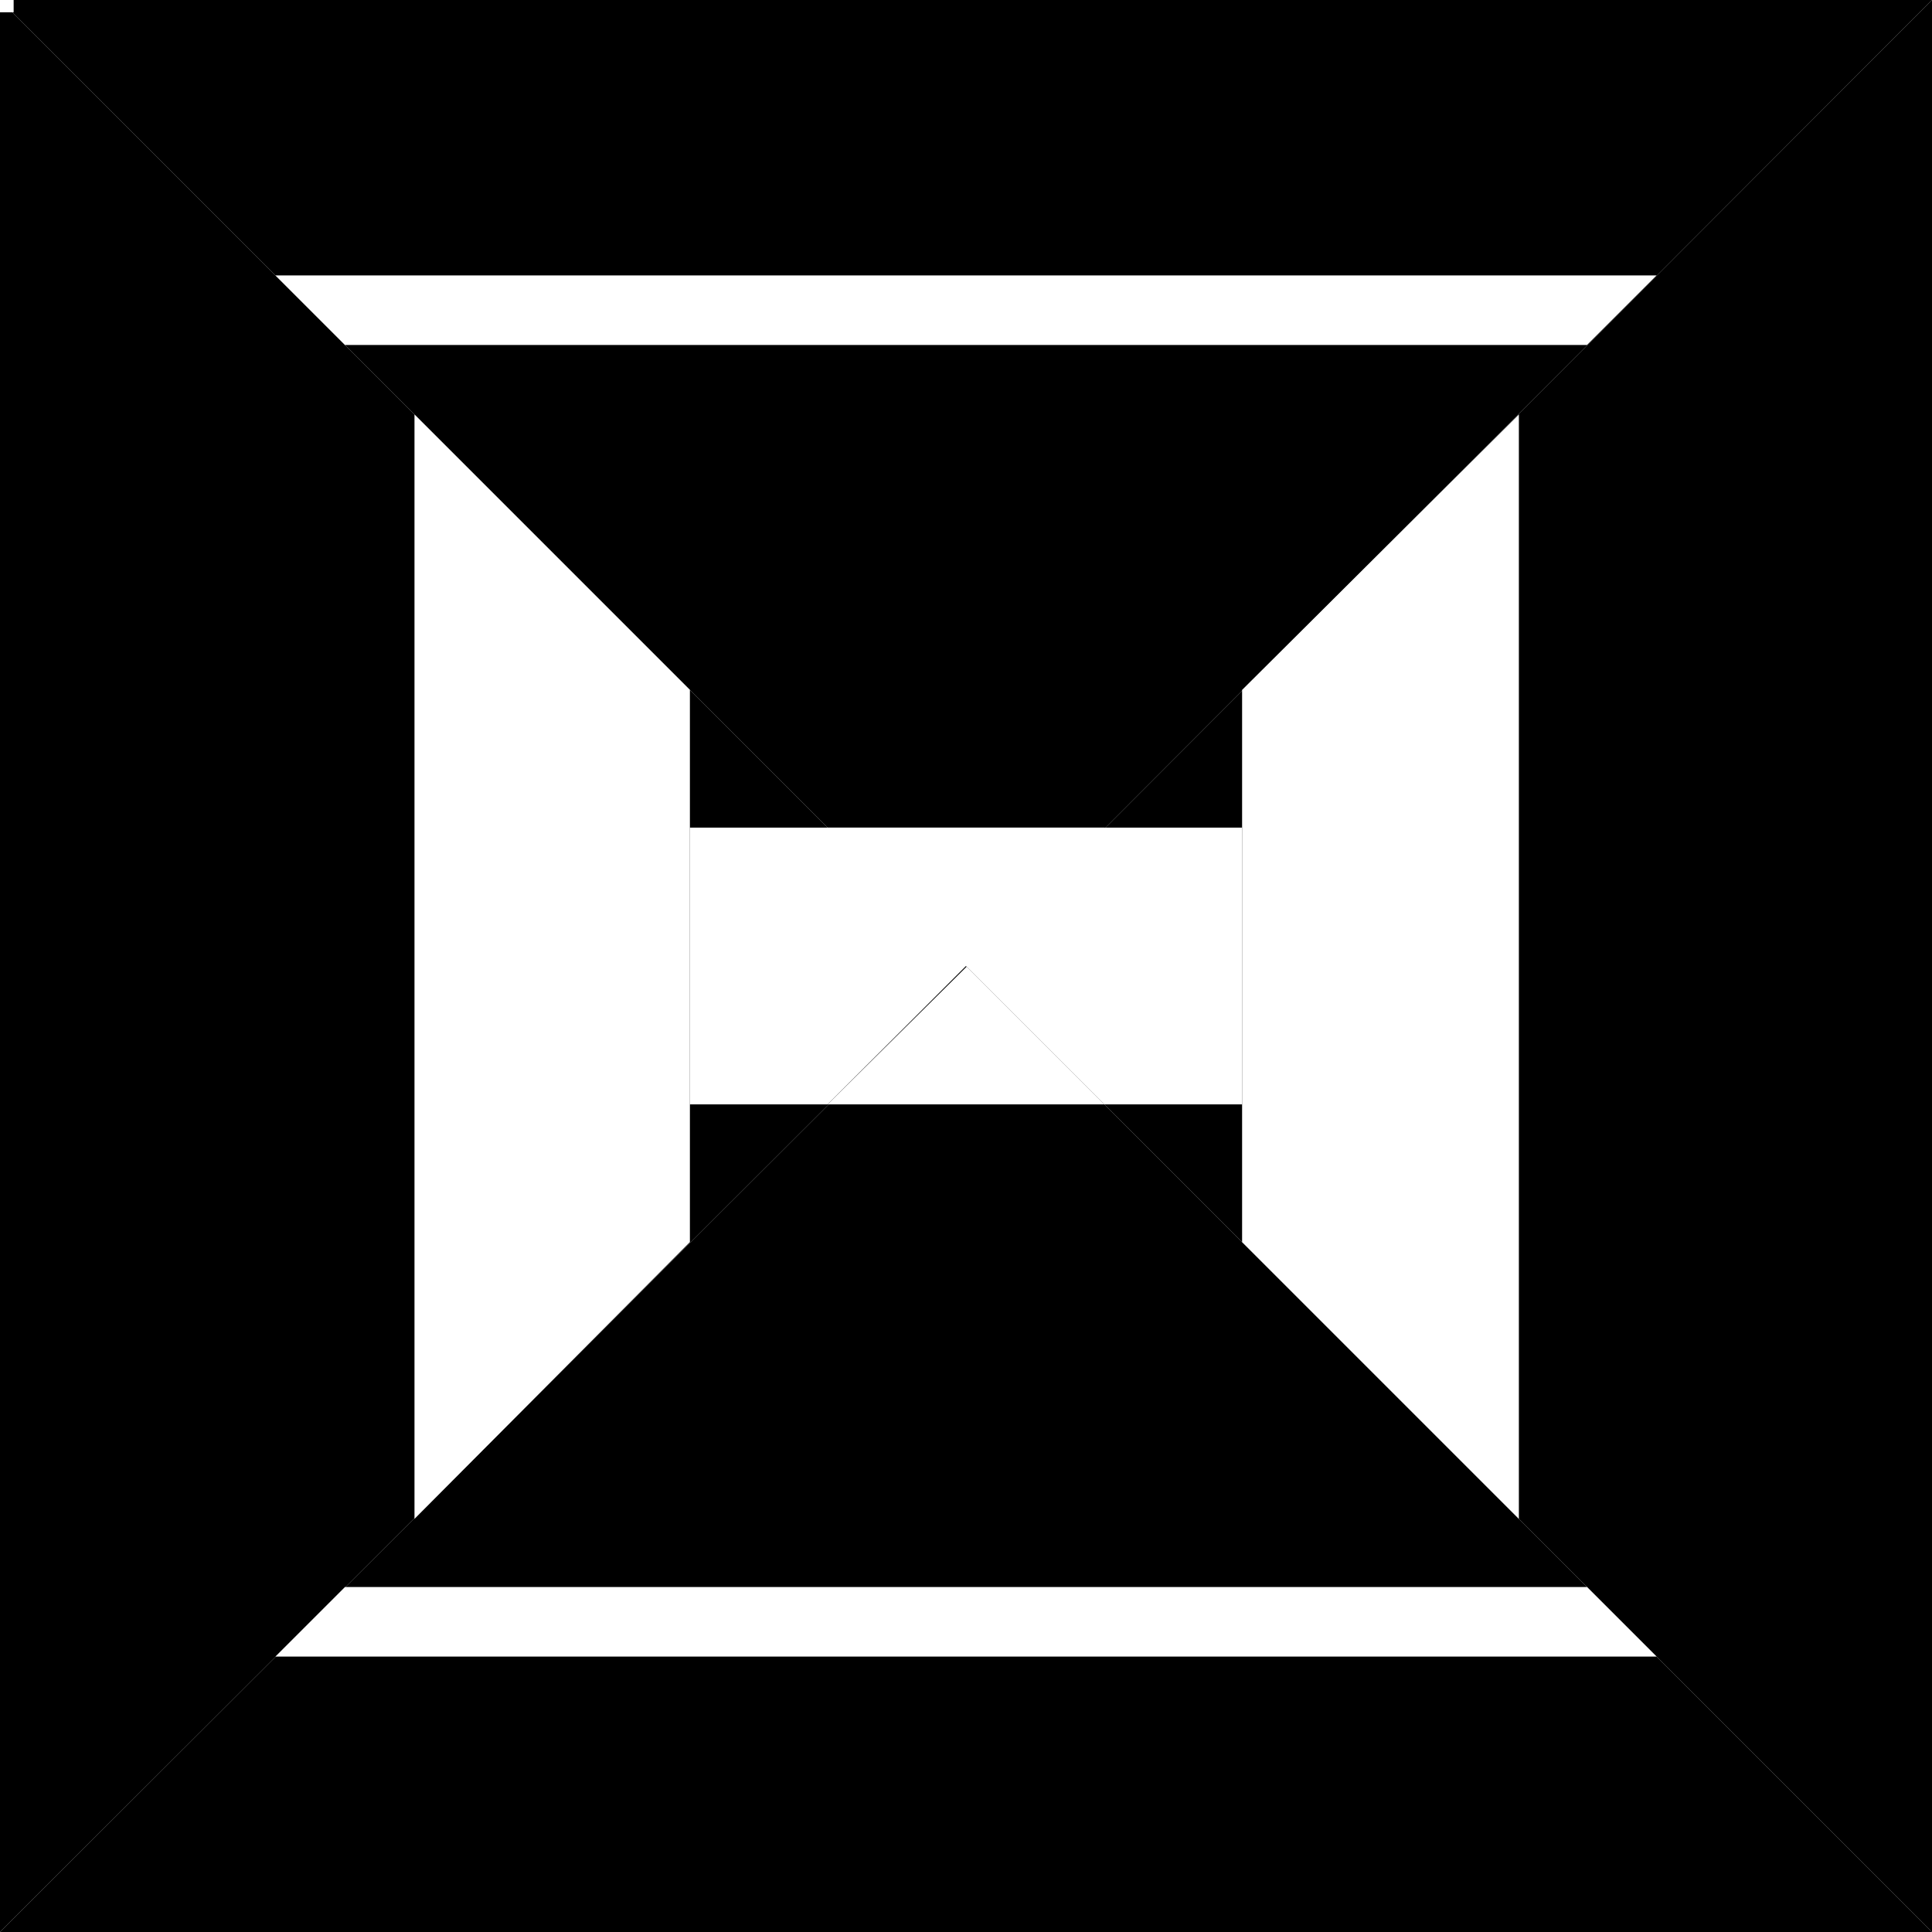
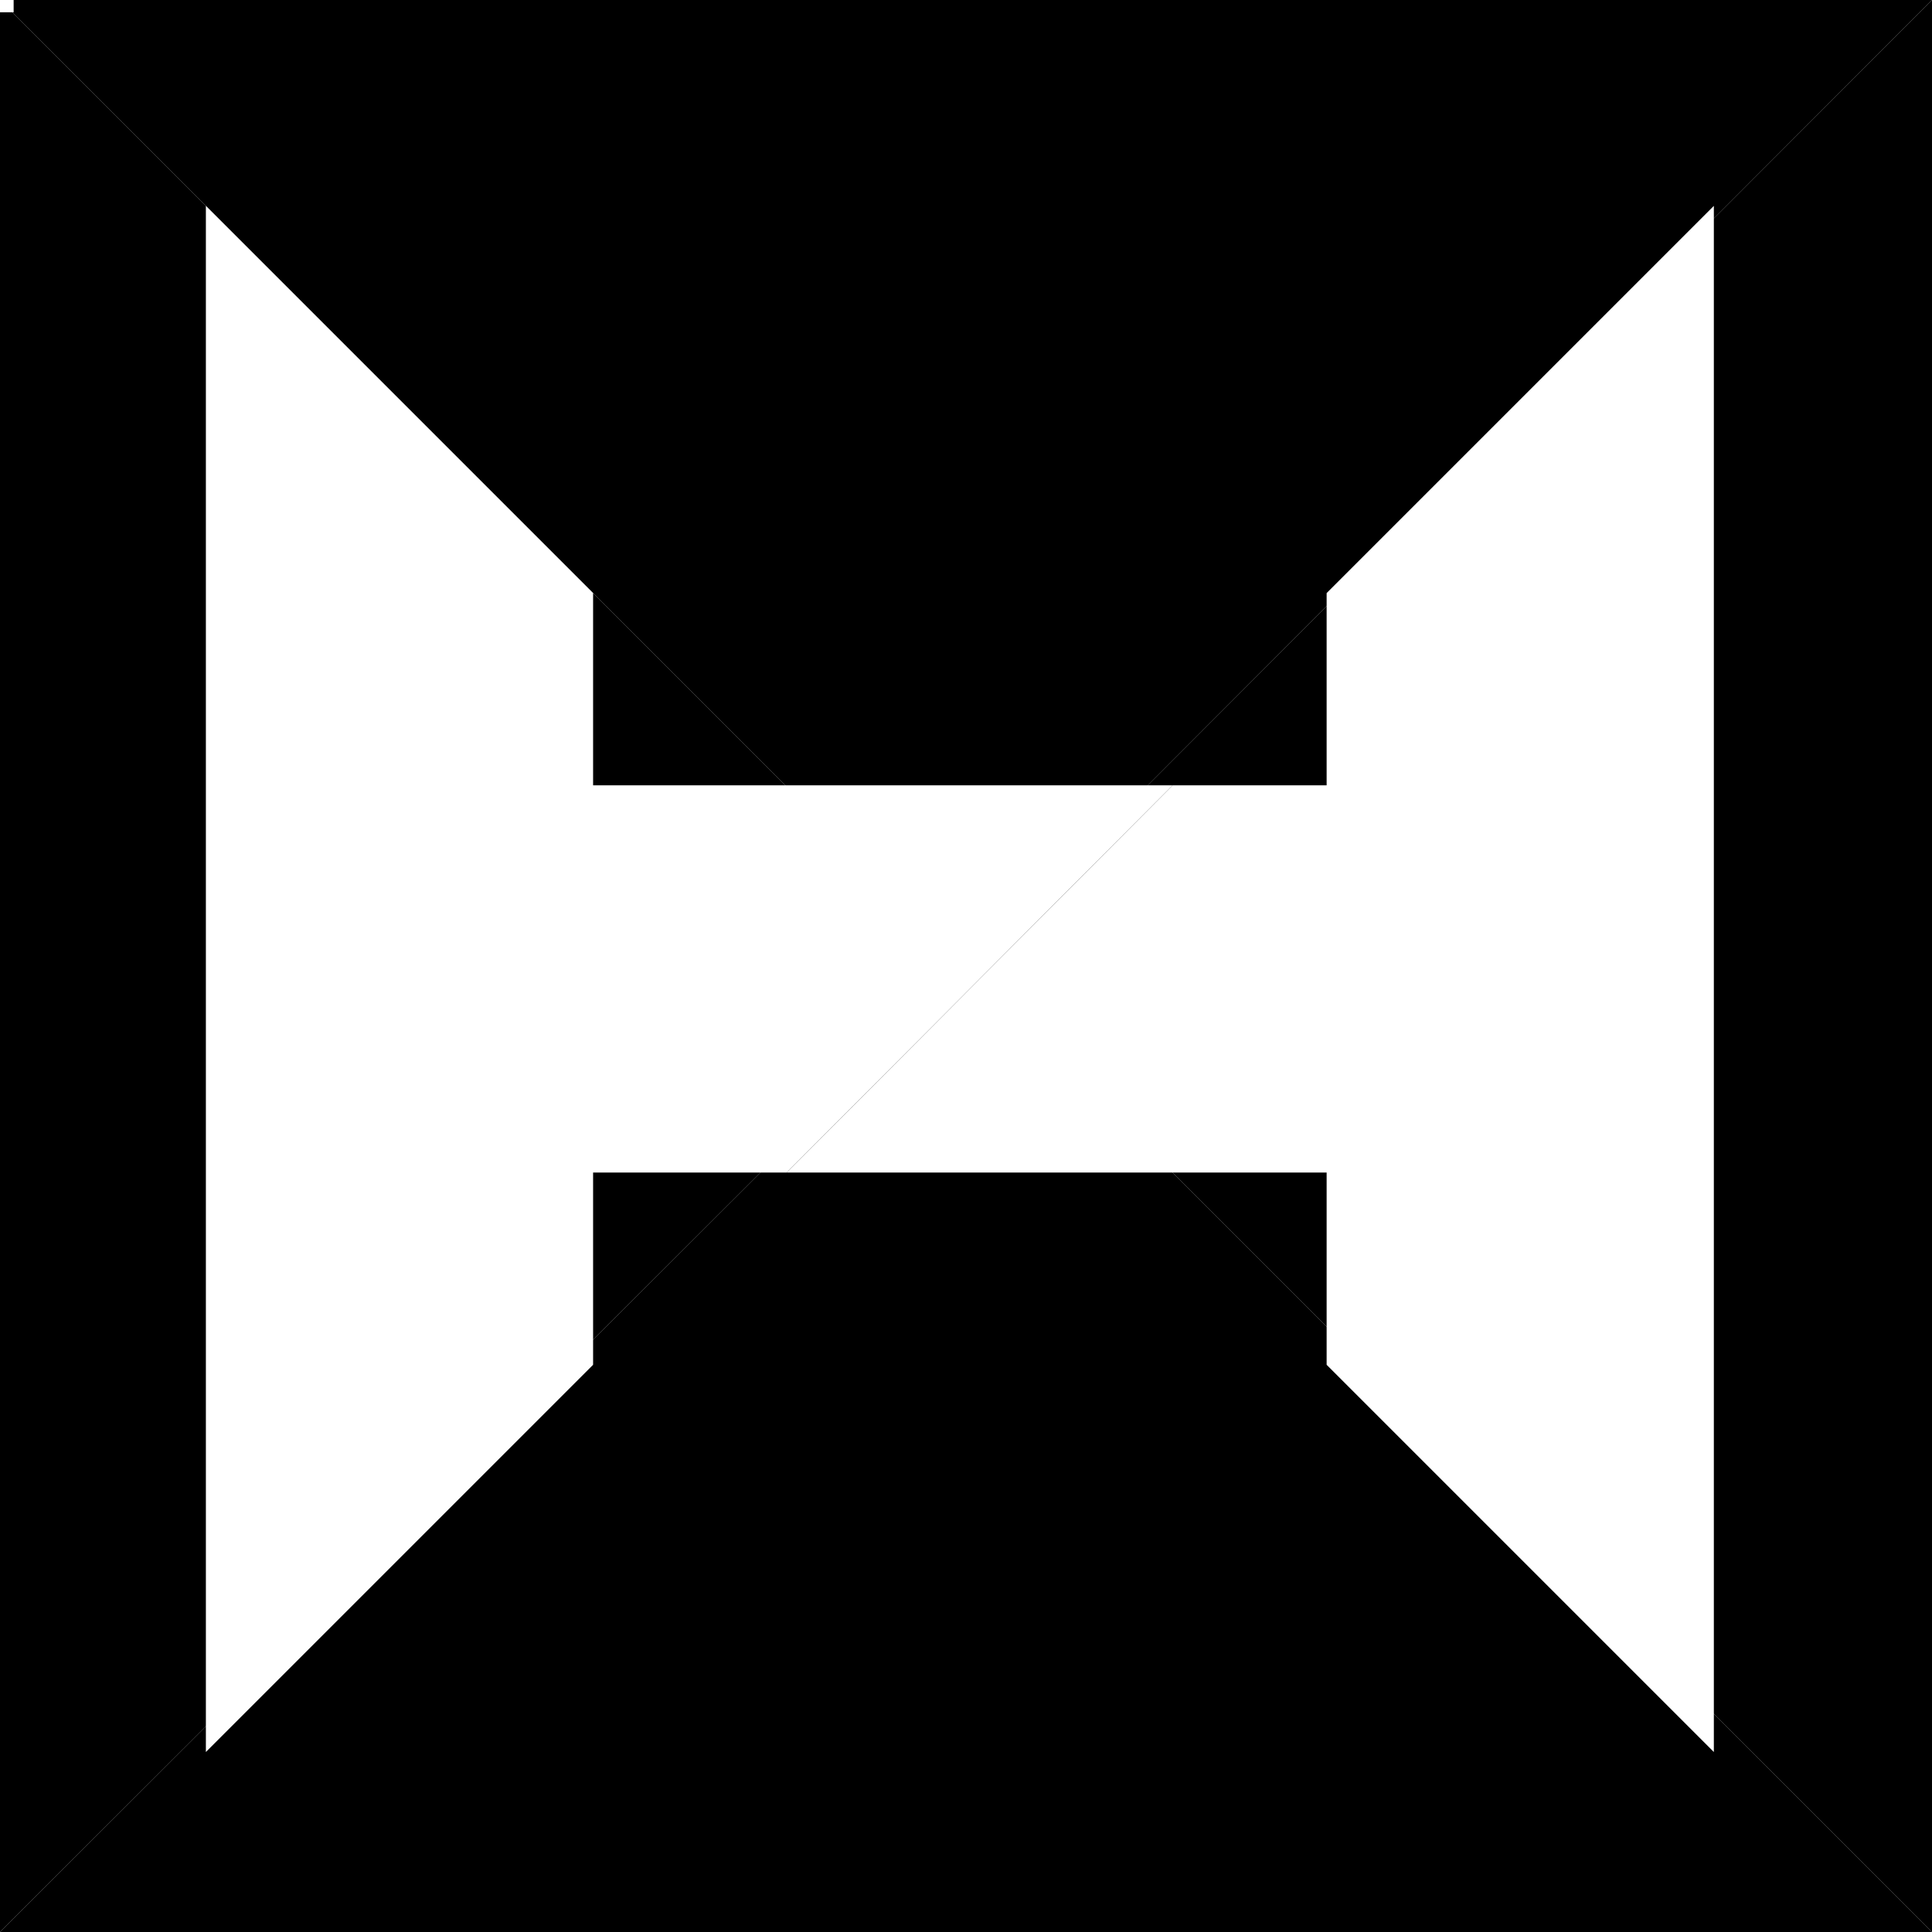
<svg xmlns="http://www.w3.org/2000/svg" version="1.1" x="0px" y="0px" viewBox="0 0 141.7 141.7" style="enable-background:new 0 0 141.7 141.7;" xml:space="preserve">
  <style type="text/css">
	.st0{display:none;}
	.st1{display:inline;fill:#00983A;stroke:#FFFFFF;stroke-miterlimit:10;}
	.st2{display:inline;fill:#E30613;stroke:#FFFFFF;stroke-miterlimit:10;}
	.st3{display:inline;fill:#EA5B0C;stroke:#FFFFFF;stroke-miterlimit:10;}
	.st4{display:inline;fill:#FFDE00;stroke:#FFFFFF;stroke-miterlimit:10;}
	.st5{display:inline;fill:#27348B;stroke:#FFFFFF;stroke-miterlimit:10;}
	.st6{display:inline;fill:#82368C;stroke:#FFFFFF;stroke-miterlimit:10;}
	.st7{display:inline;}
	.st8{fill:#1D1D1B;}
	.st9{fill:none;stroke:#1D1D1B;stroke-linecap:round;stroke-miterlimit:10;}
	.st10{display:inline;fill:#1D1D1B;}
	.st11{display:inline;fill:none;stroke:#1D1D1B;stroke-linecap:round;stroke-miterlimit:10;}
	.st12{display:inline;fill:#3AAA35;}
	.st13{display:inline;fill:#FFFFFF;}
	.st14{fill:#FFFFFF;}
	.st15{display:inline;fill:#FFFFFF;stroke:#1D1D1B;stroke-linecap:square;stroke-miterlimit:10;}
	.st16{display:inline;fill:none;stroke:#1D1D1B;stroke-linecap:square;stroke-miterlimit:10;}
	.st17{fill:none;stroke:#1D1D1B;stroke-miterlimit:10;}
	.st18{fill:url(#SVGID_1_);}
	.st19{fill:url(#SVGID_2_);}
	.st20{fill:url(#SVGID_3_);}
	.st21{fill:url(#SVGID_4_);}
	.st22{fill:#1C8A90;}
	.st23{fill:#09B4BD;}
	.st24{fill:#82368C;}
	.st25{display:inline;fill:url(#SVGID_5_);}
	.st26{display:inline;fill:url(#SVGID_6_);stroke:#8C8C8C;}
	.st27{display:inline;fill:url(#SVGID_7_);stroke:#8C8C8C;}
	.st28{display:inline;fill:url(#SVGID_8_);stroke:#8C8C8C;}
	.st29{display:inline;fill:url(#SVGID_9_);stroke:#8C8C8C;}
	.st30{display:inline;fill:url(#SVGID_10_);stroke:#8C8C8C;}
	.st31{display:inline;fill:url(#SVGID_11_);stroke:#8C8C8C;}
	.st32{fill:url(#SVGID_12_);stroke:#8C8C8C;}
	.st33{fill:url(#SVGID_13_);}
	.st34{fill:url(#SVGID_14_);}
	.st35{fill:url(#SVGID_15_);}
	.st36{fill:url(#SVGID_16_);}
	.st37{fill:url(#SVGID_17_);}
	.st38{fill:url(#SVGID_18_);}
	.st39{fill:url(#SVGID_19_);}
	.st40{fill:url(#SVGID_20_);}
	.st41{fill:url(#SVGID_21_);}
- 	.st42{fill:none;stroke:#FFFFFF;stroke-width:2;stroke-miterlimit:10;}
+ 	.st42{fill:url(#SVGID_22_);}
+ 	.st43{fill:url(#SVGID_23_);}
+ 	.st44{fill:url(#SVGID_24_);}
+ 	.st45{fill:url(#SVGID_25_);}
+ 	.st46{fill:url(#SVGID_26_);}
+ 	.st47{fill:url(#SVGID_27_);}
+ 	.st48{fill:url(#SVGID_28_);}
+ 	.st49{fill:url(#SVGID_29_);}
+ 	.st50{fill:none;stroke:#D60B52;stroke-width:3;stroke-miterlimit:10;}
+ 	.st51{fill:none;stroke:#FFFFFF;stroke-width:2;stroke-miterlimit:10;}
+ 	.st52{opacity:0.8;fill:#09B4BD;}
+ 	.st53{fill:url(#SVGID_30_);}
+ 	.st54{fill:url(#SVGID_31_);}
+ 	.st55{fill:url(#SVGID_32_);}
+ 	.st56{fill:url(#SVGID_33_);}
</style>
  <g id="Layer_1" class="st0">
    <rect x="88.8" y="-16" class="st15" width="28.3" height="28.3" />
    <rect x="88.8" y="12.4" class="st15" width="28.3" height="28.3" />
    <rect x="88.8" y="40.7" class="st15" width="28.3" height="28.3" />
    <rect x="117.2" y="12.4" class="st15" width="28.3" height="28.3" />
    <line class="st16" x1="88.8" y1="74.6" x2="88.8" y2="88.8" />
    <line class="st16" x1="88.8" y1="74.6" x2="88.8" y2="88.8" />
    <line class="st16" x1="69" y1="69" x2="83.2" y2="69" />
  </g>
  <g id="Layer_3" class="st0">
    <g class="st7">
      <linearGradient id="SVGID_1_" gradientUnits="userSpaceOnUse" x1="23.646" y1="71.799" x2="103.016" y2="71.799">
        <stop offset="0" style="stop-color:#F2F2F2" />
        <stop offset="1" style="stop-color:#DADADA" />
      </linearGradient>
      <polygon class="st18" points="103,91.6 63.3,52 23.6,91.6   " />
      <linearGradient id="SVGID_2_" gradientUnits="userSpaceOnUse" x1="23.646" y1="32.114" x2="103.016" y2="32.114">
        <stop offset="0" style="stop-color:#F2F2F2" />
        <stop offset="1" style="stop-color:#DADADA" />
      </linearGradient>
      <polygon class="st19" points="23.6,12.3 63.3,52 103,12.3   " />
      <linearGradient id="SVGID_3_" gradientUnits="userSpaceOnUse" x1="63.331" y1="51.957" x2="103.016" y2="51.957">
        <stop offset="0" style="stop-color:#F2F2F2" />
        <stop offset="1" style="stop-color:#DADADA" />
      </linearGradient>
      <polygon class="st20" points="103,12.3 63.3,52 103,91.6   " />
      <linearGradient id="SVGID_4_" gradientUnits="userSpaceOnUse" x1="23.646" y1="51.957" x2="63.331" y2="51.957">
        <stop offset="0" style="stop-color:#F2F2F2" />
        <stop offset="1" style="stop-color:#DADADA" />
      </linearGradient>
      <polygon class="st21" points="23.6,91.6 63.3,52 23.6,12.3   " />
    </g>
    <g class="st7">
      <polygon class="st22" points="37.8,77.5 88.8,77.5 91.7,80.3 35,80.3   " />
      <polygon class="st23" points="35,23.6 91.7,23.6 88.8,26.4 37.8,26.4   " />
      <polygon class="st23" points="52,63.3 40.7,74.6 40.7,29.3 52,40.6   " />
      <polygon class="st22" points="86,74.6 74.7,63.3 74.7,40.6 86,29.3   " />
      <polygon class="st22" points="63.3,52 63.3,52 57.7,57.6 69,57.6   " />
      <polygon class="st22" points="74.7,46.3 57.7,46.3 69,57.6 74.7,57.6   " />
      <polygon class="st23" points="69,46.3 52,46.3 52,57.6 57.7,57.6   " />
    </g>
    <g class="st7">
      <g>
        <polygon class="st24" points="-41.6,77.5 9.5,77.5 12.3,80.3 -44.4,80.3    " />
      </g>
      <g>
        <polygon class="st24" points="-44.4,23.6 12.3,23.6 9.5,26.4 -41.6,26.4    " />
      </g>
      <polygon class="st24" points="6.6,74.6 -4.7,63.3 -4.7,40.6 6.6,29.3   " />
    </g>
  </g>
  <g id="Layer_2" class="st0">
    <g class="st7">
      <path class="st8" d="M4.6-8.4v7.3h-9.3h-2v2v11.3v2h2h9.3v7.3h-9.3h-2v2V35v2h2h9.3v7.3h-9.3H-14V-8.4h9.3H4.6 M6.6-10.4H-4.7H-16    v56.7h11.3H6.6V35H-4.7V23.6H6.6V12.3H-4.7V0.9H6.6V-10.4L6.6-10.4z" />
    </g>
    <g class="st7">
      <path class="st8" d="M41.5-8.4v7.3h-9.3h-2v2v43.4h-7.3V0.9v-2h-2h-9.3v-7.3H41.5 M43.5-10.4h-34V0.9h11.3v45.4h11.3V0.9h11.3    V-10.4L43.5-10.4z" />
    </g>
    <rect x="-163.4" y="54.8" class="st10" width="204.1" height="5.7" />
    <rect x="-163.4" y="49.1" class="st10" width="204.1" height="2.8" />
  </g>
  <g id="Layer_4" class="st0">
    <linearGradient id="SVGID_5_" gradientUnits="userSpaceOnUse" x1="80.379" y1="97.271" x2="-167.913" y2="-151.022">
      <stop offset="7.772021e-03" style="stop-color:#EA5B0C" />
      <stop offset="0.192" style="stop-color:#E9550D" />
      <stop offset="0.445" style="stop-color:#E8430E" />
      <stop offset="0.737" style="stop-color:#E62610" />
      <stop offset="1" style="stop-color:#E30613" />
    </linearGradient>
    <path class="st25" d="M-4.9-157.8v70.9v14.2v0.4h-84.4v-8.9h-0.2v-76.5h-51.2c0,0-23,1.1-28.2,8c-5.2,6.8-5.6,35-5.6,35v42.1h0v85   v8.5v76.5h85.3V20.8v-8.1h84.4v13.8v70.9h85.3V26.4V12.3v-85v-14.2v-70.9H-4.9z" />
    <linearGradient id="SVGID_6_" gradientUnits="userSpaceOnUse" x1="-4.937" y1="-30.247" x2="80.339" y2="-30.247" gradientTransform="matrix(1 0 0 1 -2.000000e-04 -1.000000e-03)">
      <stop offset="0" style="stop-color:#ADADAD" />
      <stop offset="1" style="stop-color:#FFFFFF" />
    </linearGradient>
    <rect x="-4.9" y="-72.8" class="st26" width="85.3" height="85" />
    <linearGradient id="SVGID_7_" gradientUnits="userSpaceOnUse" x1="-4.937" y1="54.792" x2="80.339" y2="54.792" gradientTransform="matrix(1 0 0 1 -2.000000e-04 -1.000000e-03)">
      <stop offset="0" style="stop-color:#ADADAD" />
      <stop offset="1" style="stop-color:#FFFFFF" />
    </linearGradient>
    <rect x="-4.9" y="12.3" class="st27" width="85.3" height="85" />
  </g>
  <g id="Layer_5">
    <g>
      <polygon points="141.7,141.7 70.9,70.9 0,141.7   " />
      <polygon points="0,0 70.9,70.9 141.7,0   " />
      <polygon points="141.7,0 70.9,70.9 141.7,141.7   " />
      <polygon points="0,141.7 70.9,70.9 0,0   " />
    </g>
+     <line class="st51" x1="0" y1="0" x2="0" y2="0.9" />
+     <polygon class="st14" points="57.7,86 97.3,86 97.3,100.1 125.7,128.5 125.7,15.1 97.3,43.5 97.3,57.6 86,57.6  " />
    <g>
-       <polygon class="st14" points="25.3,116.4 116.4,116.4 121.5,121.5 20.2,121.5   " />
-       <polygon class="st14" points="20.2,20.2 121.5,20.2 116.4,25.3 25.3,25.3   " />
-       <polygon class="st14" points="50.6,91.1 30.4,111.4 30.4,30.4 50.6,50.6   " />
-       <polygon class="st14" points="111.4,111.4 91.1,91.1 91.1,50.6 111.4,30.4   " />
-       <polygon class="st14" points="70.9,70.9 70.9,70.9 60.7,81 81,81   " />
-       <polygon class="st14" points="91.1,60.7 60.7,60.7 81,81 91.1,81   " />
-       <polygon class="st14" points="81,60.7 50.6,60.7 50.6,81 60.7,81   " />
+       <polygon class="st14" points="86,57.6 43.5,57.6 43.5,43.5 15.1,15.1 15.1,128.5 43.5,100.1 43.5,86 57.7,86   " />
    </g>
-     <line class="st42" x1="0" y1="0" x2="0" y2="0.9" />
  </g>
</svg>
